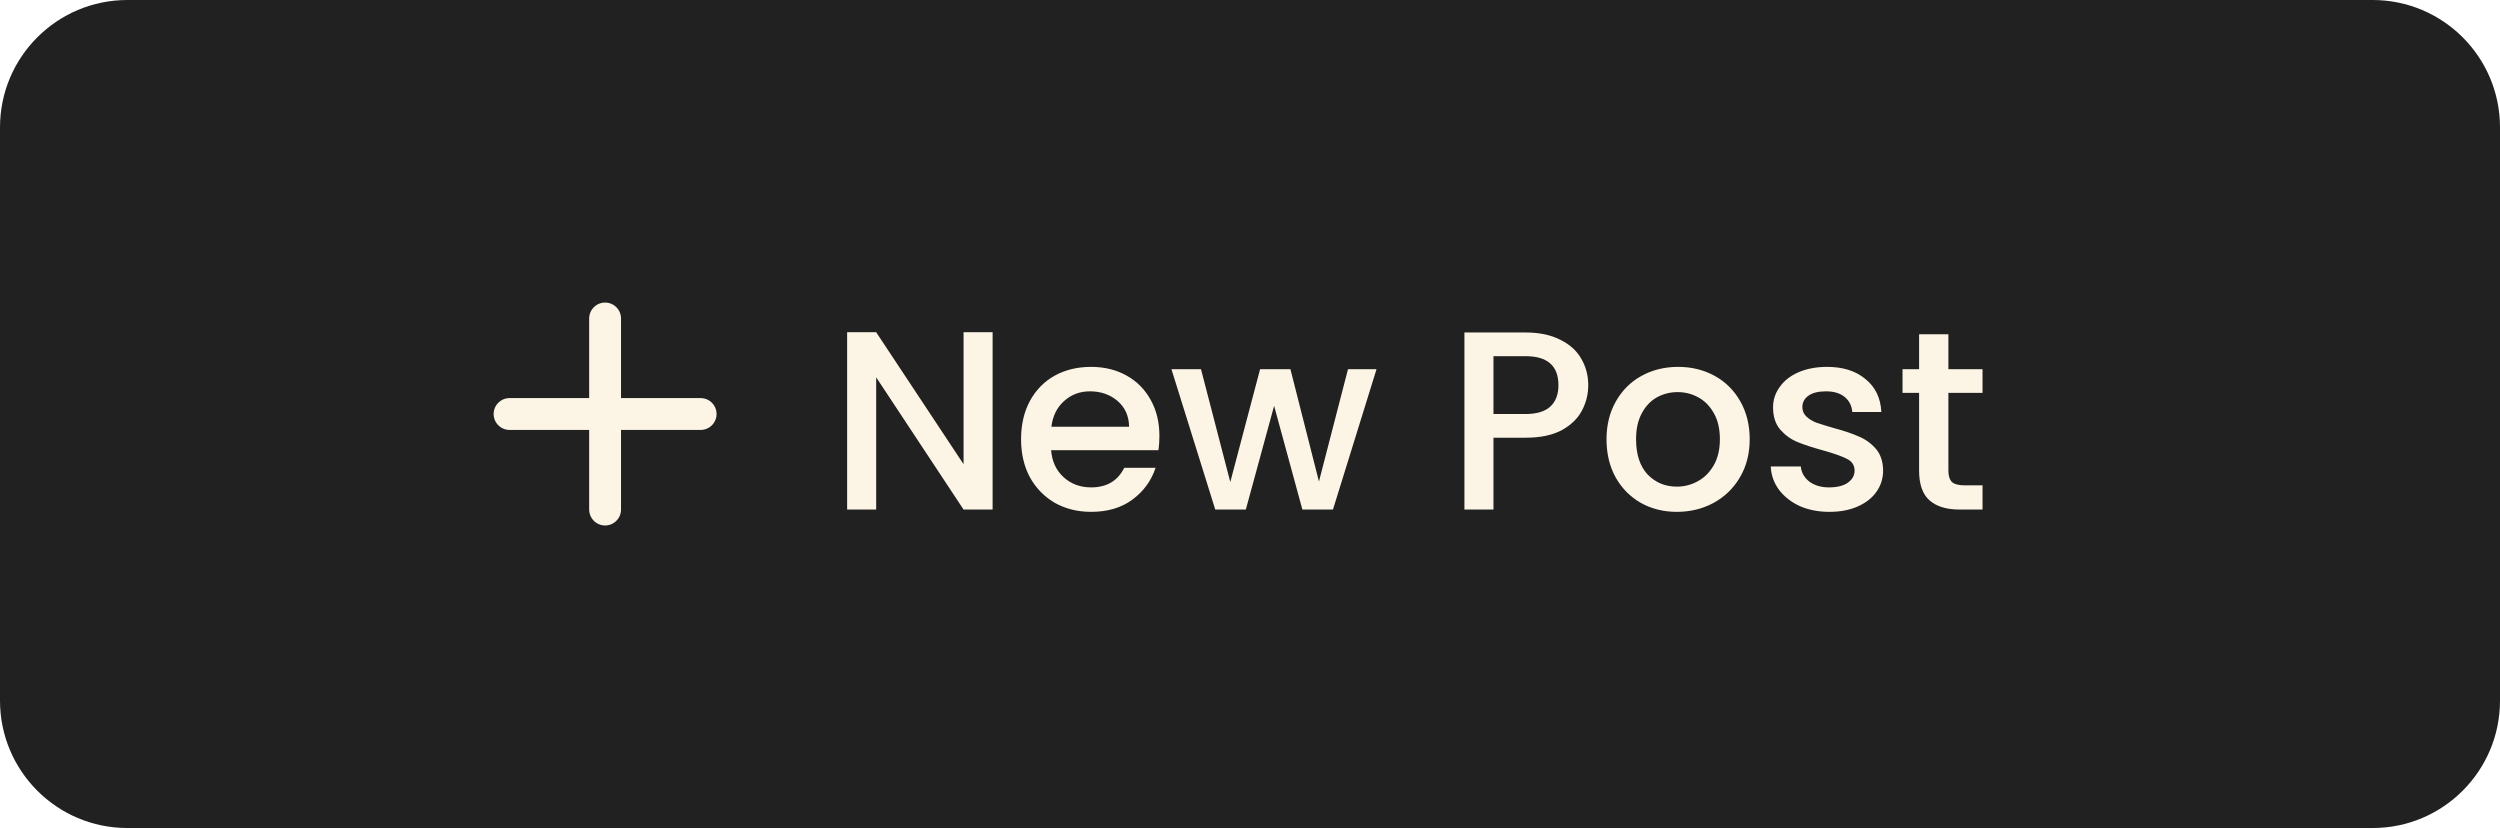
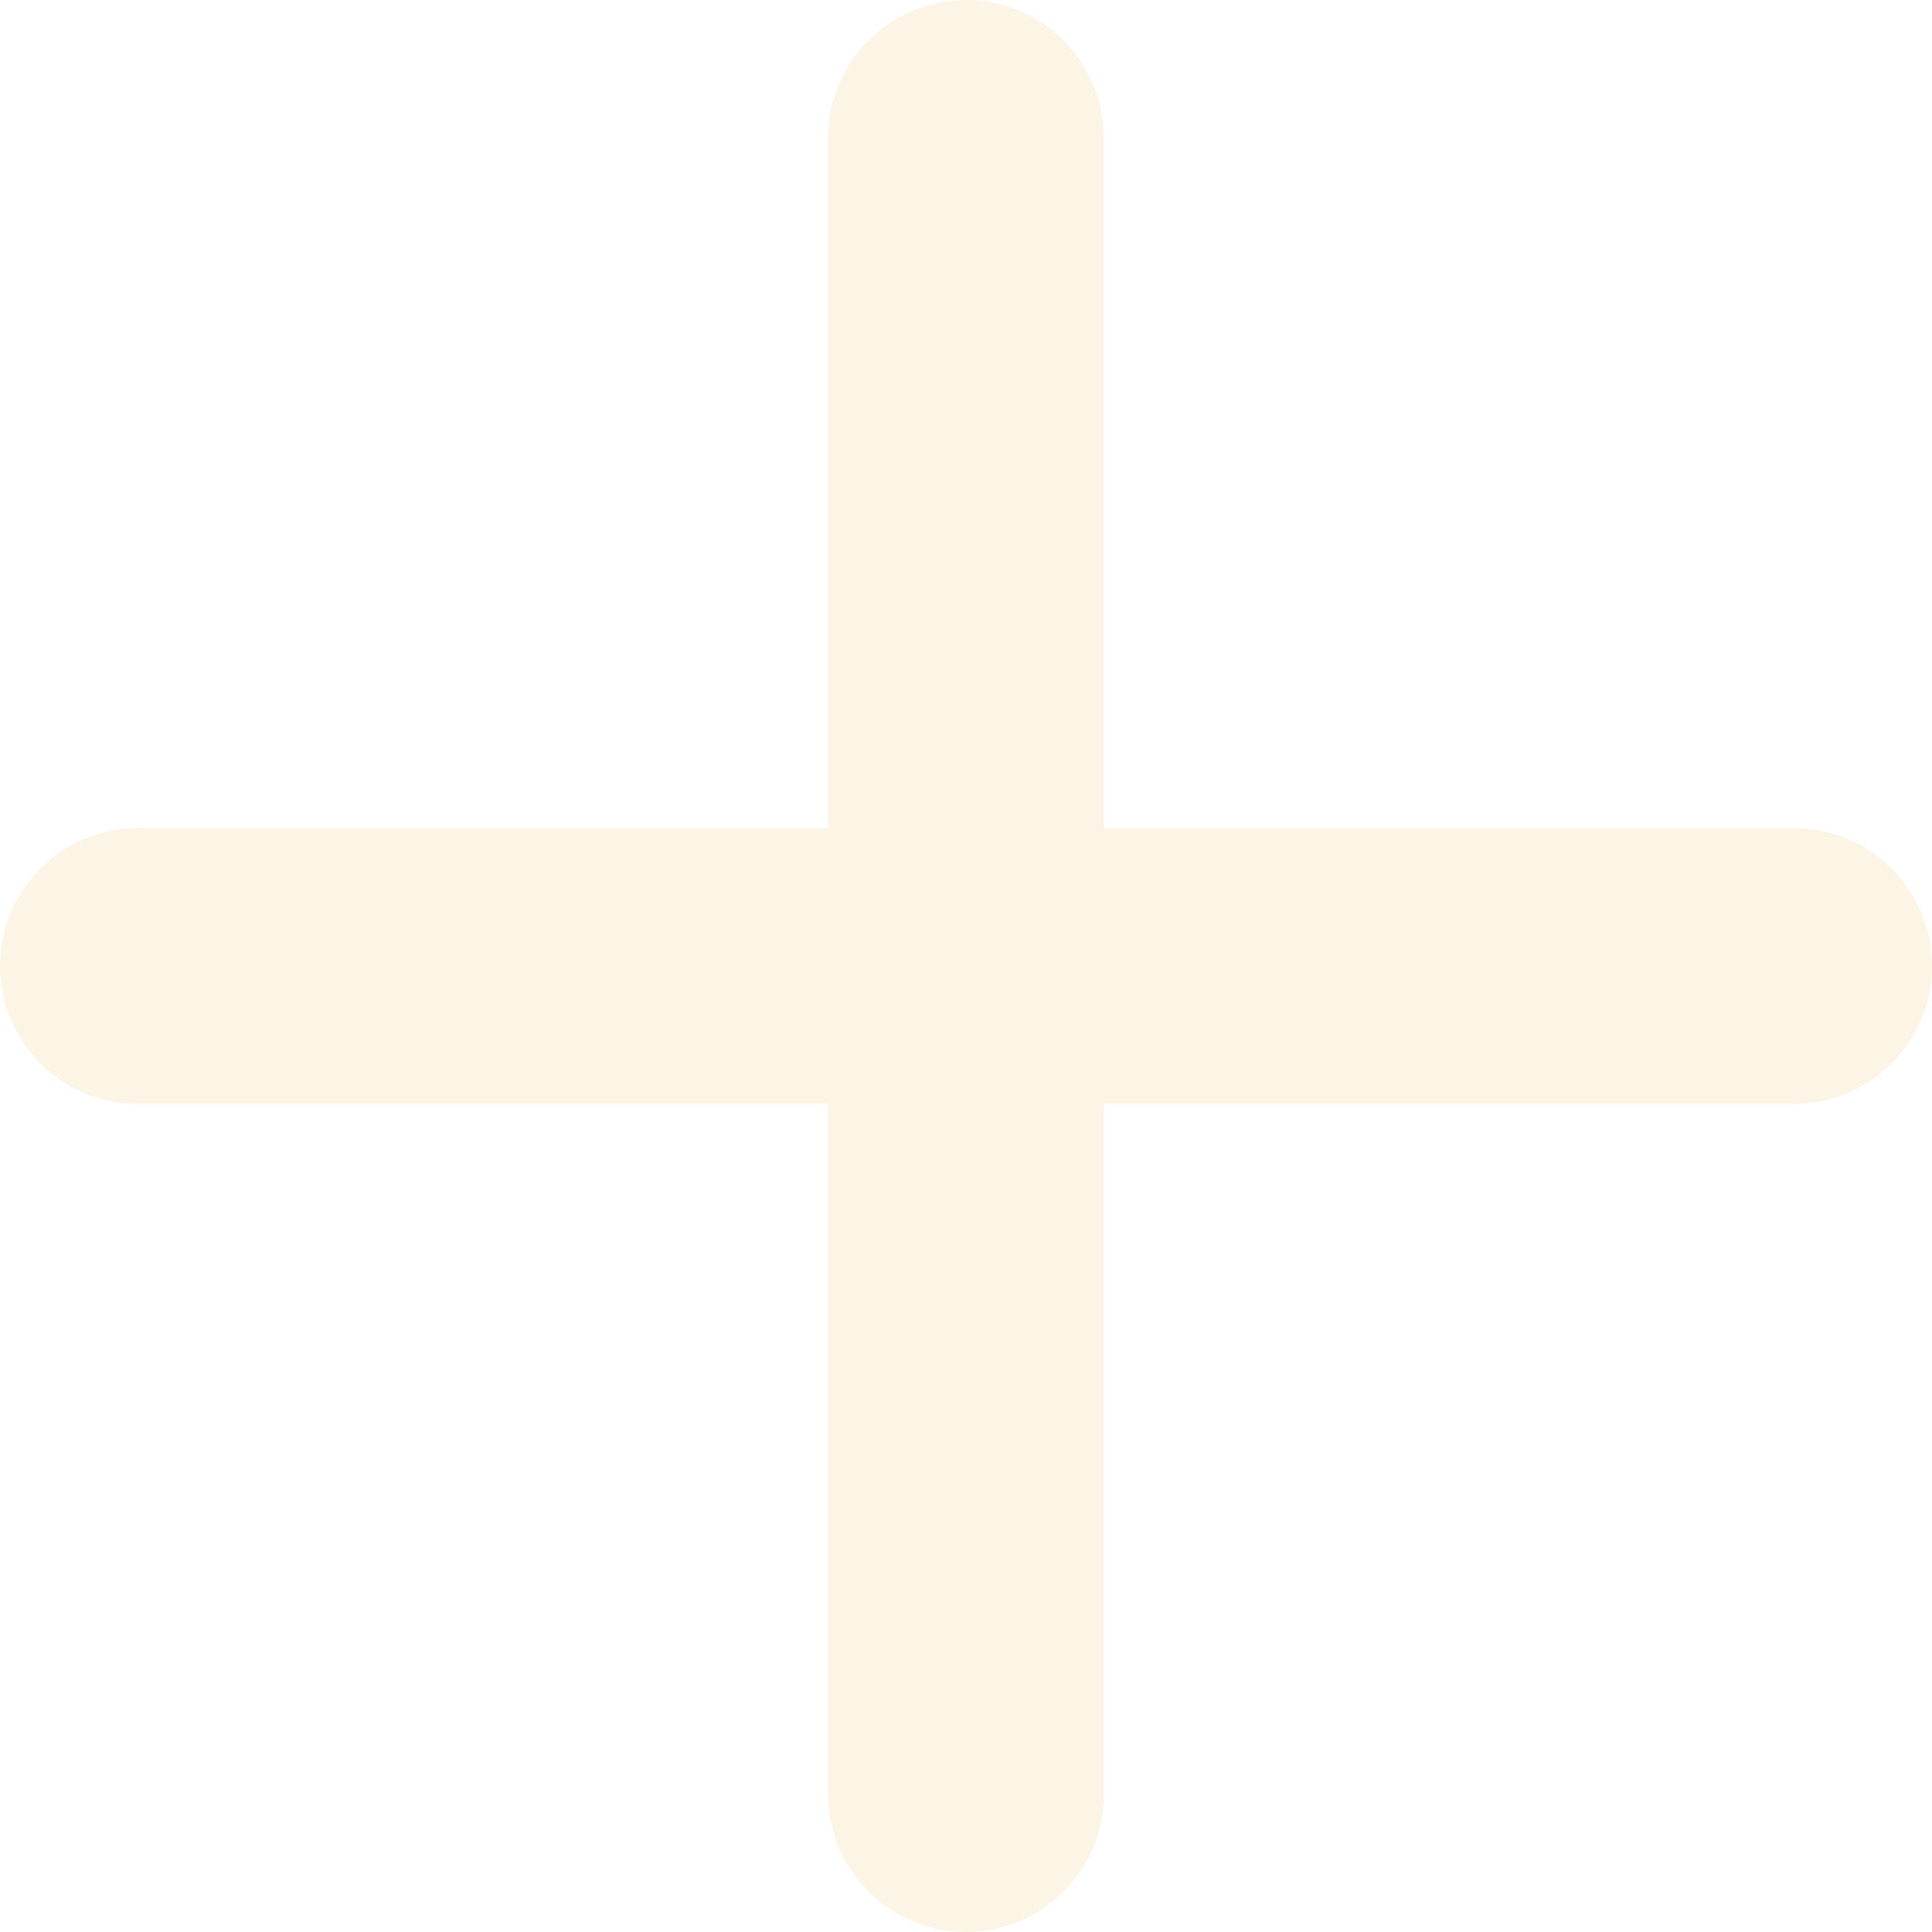
- <svg xmlns="http://www.w3.org/2000/svg" width="157" height="52" viewBox="0 0 157 52" fill="none">
-   <rect width="157" height="52" rx="8" fill="#212121" />
-   <path d="M32 26L44 26" stroke="#FCF5E5" stroke-width="2" stroke-linecap="round" />
-   <path d="M38 32V20" stroke="#FCF5E5" stroke-width="2" stroke-linecap="round" />
-   <path d="M62.336 32H60.512L55.024 23.696V32H53.2V20.864H55.024L60.512 29.152V20.864H62.336V32ZM72.811 27.376C72.811 27.707 72.79 28.005 72.747 28.272H66.011C66.065 28.976 66.326 29.541 66.795 29.968C67.265 30.395 67.841 30.608 68.523 30.608C69.505 30.608 70.198 30.197 70.603 29.376H72.571C72.305 30.187 71.819 30.853 71.115 31.376C70.422 31.888 69.558 32.144 68.523 32.144C67.681 32.144 66.923 31.957 66.251 31.584C65.59 31.2 65.067 30.667 64.683 29.984C64.31 29.291 64.123 28.491 64.123 27.584C64.123 26.677 64.305 25.883 64.667 25.2C65.041 24.507 65.558 23.973 66.219 23.6C66.891 23.227 67.659 23.04 68.523 23.04C69.355 23.04 70.097 23.221 70.747 23.584C71.398 23.947 71.905 24.459 72.267 25.12C72.63 25.771 72.811 26.523 72.811 27.376ZM70.907 26.8C70.897 26.128 70.657 25.589 70.187 25.184C69.718 24.779 69.137 24.576 68.443 24.576C67.814 24.576 67.275 24.779 66.827 25.184C66.379 25.579 66.113 26.117 66.027 26.8H70.907ZM86.446 23.184L83.71 32H81.79L80.014 25.488L78.238 32H76.318L73.566 23.184H75.422L77.262 30.272L79.134 23.184H81.038L82.83 30.24L84.654 23.184H86.446ZM99.742 24.192C99.742 24.757 99.608 25.291 99.342 25.792C99.075 26.293 98.648 26.704 98.062 27.024C97.475 27.333 96.723 27.488 95.806 27.488H93.79V32H91.966V20.88H95.806C96.659 20.88 97.379 21.029 97.966 21.328C98.563 21.616 99.006 22.011 99.294 22.512C99.592 23.013 99.742 23.573 99.742 24.192ZM95.806 26C96.499 26 97.016 25.845 97.358 25.536C97.699 25.216 97.87 24.768 97.87 24.192C97.87 22.976 97.182 22.368 95.806 22.368H93.79V26H95.806ZM105.305 32.144C104.473 32.144 103.721 31.957 103.049 31.584C102.377 31.2 101.849 30.667 101.465 29.984C101.081 29.291 100.889 28.491 100.889 27.584C100.889 26.688 101.087 25.893 101.481 25.2C101.876 24.507 102.415 23.973 103.097 23.6C103.78 23.227 104.543 23.04 105.385 23.04C106.228 23.04 106.991 23.227 107.673 23.6C108.356 23.973 108.895 24.507 109.289 25.2C109.684 25.893 109.881 26.688 109.881 27.584C109.881 28.48 109.679 29.275 109.273 29.968C108.868 30.661 108.313 31.2 107.609 31.584C106.916 31.957 106.148 32.144 105.305 32.144ZM105.305 30.56C105.775 30.56 106.212 30.448 106.617 30.224C107.033 30 107.369 29.664 107.625 29.216C107.881 28.768 108.009 28.224 108.009 27.584C108.009 26.944 107.887 26.405 107.641 25.968C107.396 25.52 107.071 25.184 106.665 24.96C106.26 24.736 105.823 24.624 105.353 24.624C104.884 24.624 104.447 24.736 104.041 24.96C103.647 25.184 103.332 25.52 103.097 25.968C102.863 26.405 102.745 26.944 102.745 27.584C102.745 28.533 102.985 29.269 103.465 29.792C103.956 30.304 104.569 30.56 105.305 30.56ZM114.884 32.144C114.191 32.144 113.567 32.021 113.012 31.776C112.468 31.52 112.036 31.179 111.716 30.752C111.396 30.315 111.226 29.829 111.204 29.296H113.092C113.124 29.669 113.3 29.984 113.62 30.24C113.951 30.485 114.362 30.608 114.852 30.608C115.364 30.608 115.759 30.512 116.036 30.32C116.324 30.117 116.468 29.861 116.468 29.552C116.468 29.221 116.308 28.976 115.988 28.816C115.679 28.656 115.183 28.48 114.5 28.288C113.839 28.107 113.3 27.931 112.884 27.76C112.468 27.589 112.106 27.328 111.796 26.976C111.498 26.624 111.348 26.16 111.348 25.584C111.348 25.115 111.487 24.688 111.764 24.304C112.042 23.909 112.436 23.6 112.948 23.376C113.471 23.152 114.068 23.04 114.74 23.04C115.743 23.04 116.548 23.296 117.156 23.808C117.775 24.309 118.106 24.997 118.148 25.872H116.324C116.292 25.477 116.132 25.163 115.844 24.928C115.556 24.693 115.167 24.576 114.676 24.576C114.196 24.576 113.828 24.667 113.572 24.848C113.316 25.029 113.188 25.269 113.188 25.568C113.188 25.803 113.274 26 113.444 26.16C113.615 26.32 113.823 26.448 114.068 26.544C114.314 26.629 114.676 26.741 115.156 26.88C115.796 27.051 116.319 27.227 116.724 27.408C117.14 27.579 117.498 27.835 117.796 28.176C118.095 28.517 118.25 28.971 118.26 29.536C118.26 30.037 118.122 30.485 117.844 30.88C117.567 31.275 117.172 31.584 116.66 31.808C116.159 32.032 115.567 32.144 114.884 32.144ZM122.359 24.672V29.552C122.359 29.883 122.434 30.123 122.583 30.272C122.743 30.411 123.01 30.48 123.383 30.48H124.503V32H123.063C122.242 32 121.613 31.808 121.175 31.424C120.738 31.04 120.519 30.416 120.519 29.552V24.672H119.479V23.184H120.519V20.992H122.359V23.184H124.503V24.672H122.359Z" fill="#FCF5E5" />
+ <svg xmlns="http://www.w3.org/2000/svg" width="14" height="14" viewBox="0 0 14 14" fill="none">
+   <path d="M1 7L13 7" stroke="#FCF5E5" stroke-width="2" stroke-linecap="round" />
+   <path d="M7 13L7 1" stroke="#FCF5E5" stroke-width="2" stroke-linecap="round" />
</svg>
